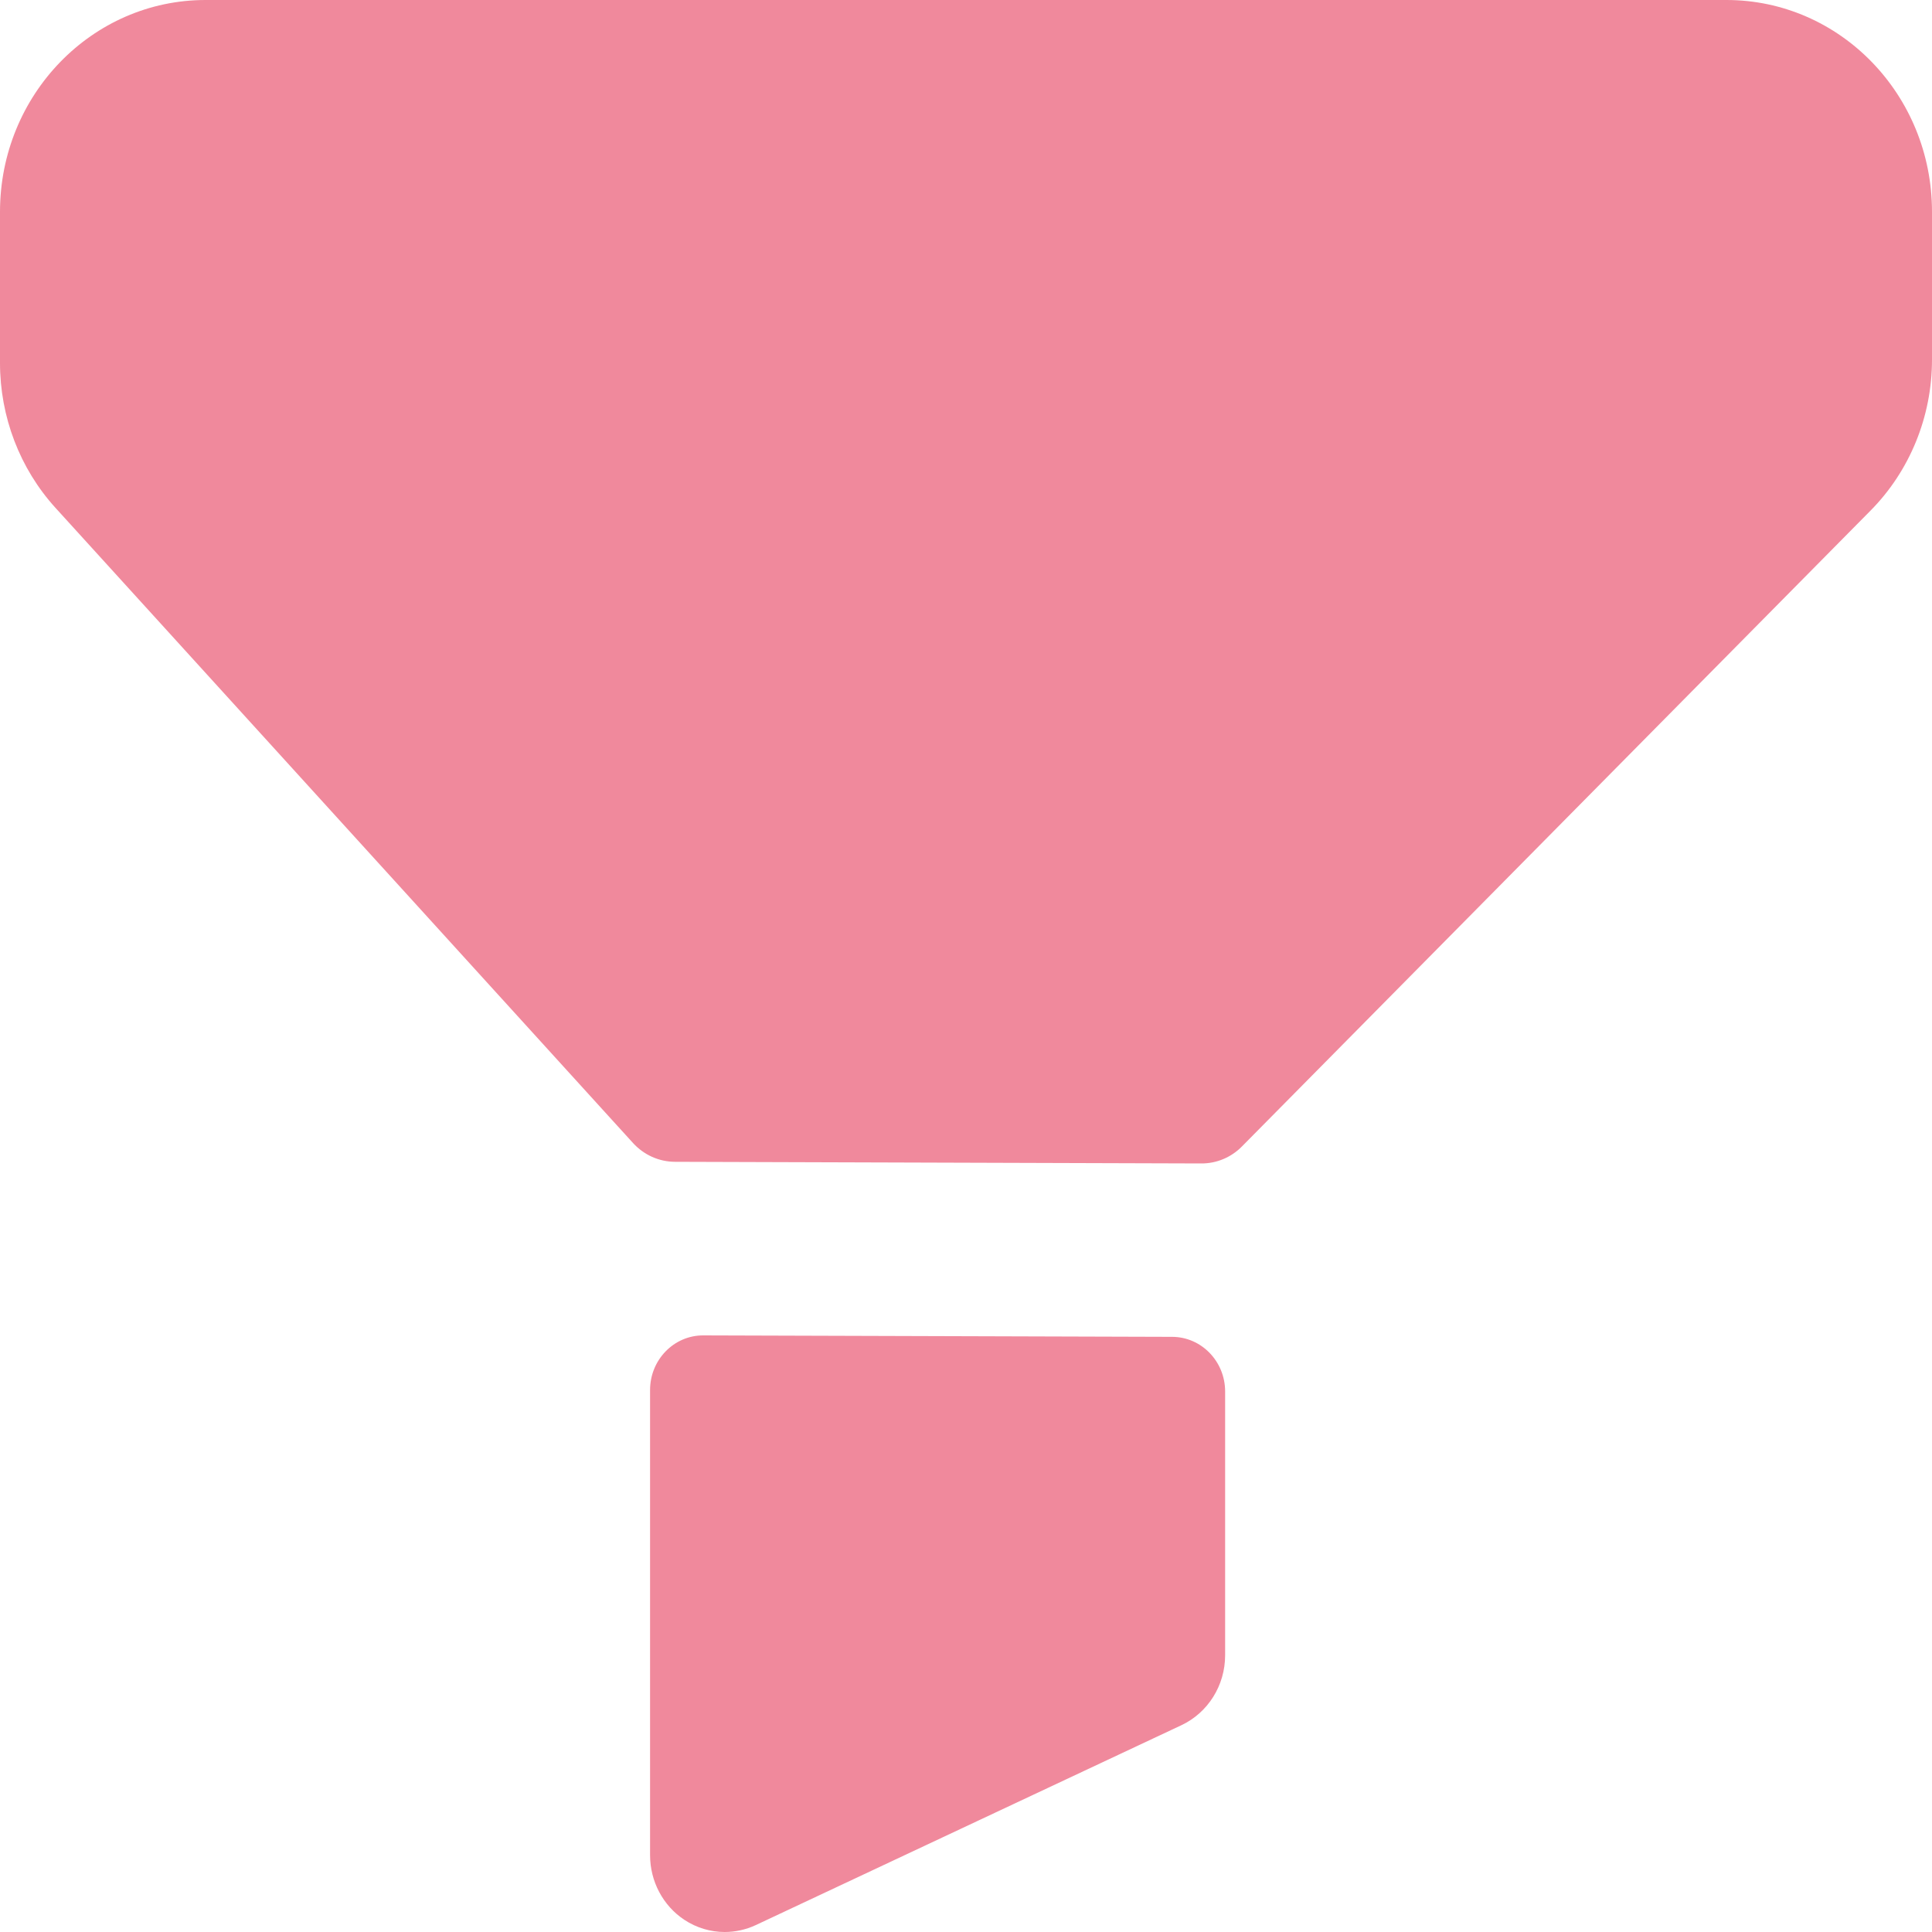
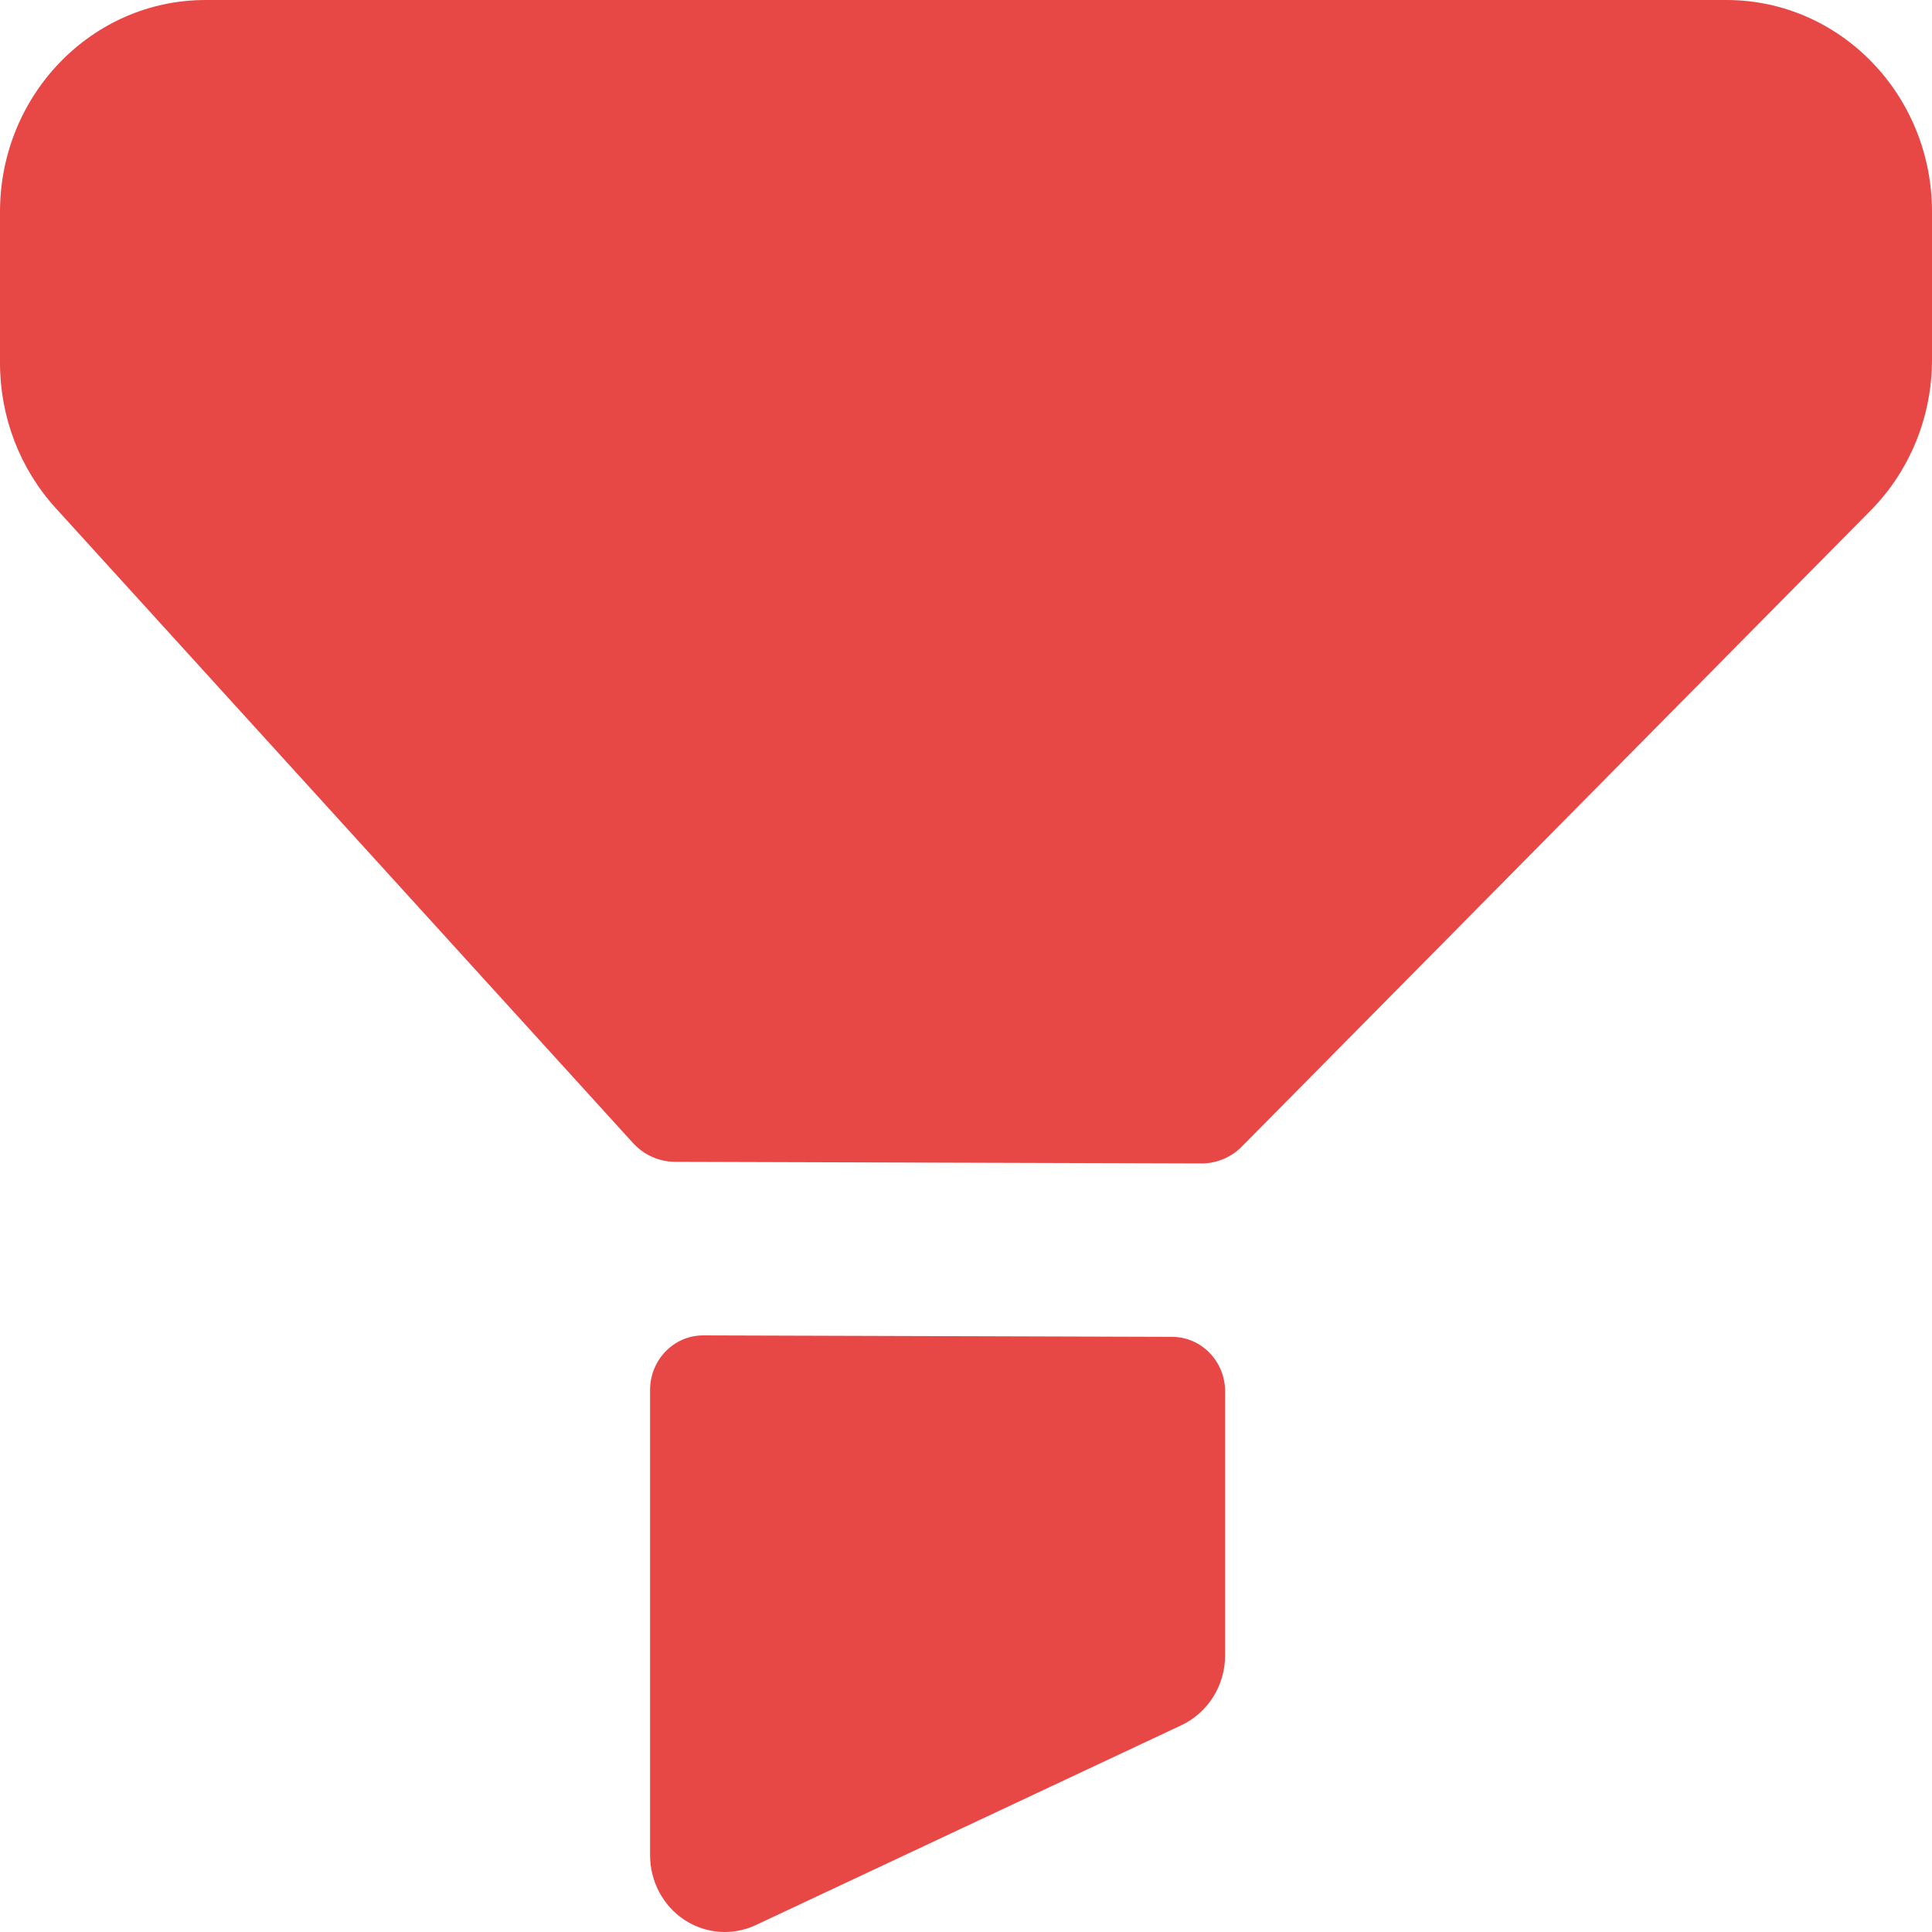
<svg xmlns="http://www.w3.org/2000/svg" width="40" height="40" viewBox="0 0 40 40" fill="none">
-   <path d="M14.56 27.648L24.269 27.678C24.875 27.68 25.365 28.187 25.365 28.809V34.271C25.365 34.894 25.011 35.459 24.459 35.719L15.645 39.858C15.44 39.953 15.221 40 15.003 40C14.713 40 14.422 39.915 14.169 39.748C13.726 39.455 13.459 38.95 13.459 38.409V28.779C13.459 28.153 13.953 27.646 14.56 27.648ZM35.744 0C38.095 0 40 1.962 40 4.385V7.448C40 8.623 39.541 9.751 38.725 10.574L25.715 23.734C25.491 23.963 25.186 24.09 24.871 24.088L13.978 24.054C13.646 24.054 13.331 23.912 13.105 23.664L1.149 10.515C0.41 9.702 0 8.629 0 7.515V4.387C0 1.964 1.905 0 4.256 0H35.744Z" fill="#F0899C" />
+   <path d="M14.56 27.648L24.269 27.678C24.875 27.68 25.365 28.187 25.365 28.809V34.271C25.365 34.894 25.011 35.459 24.459 35.719L15.645 39.858C15.44 39.953 15.221 40 15.003 40C14.713 40 14.422 39.915 14.169 39.748C13.726 39.455 13.459 38.95 13.459 38.409V28.779C13.459 28.153 13.953 27.646 14.56 27.648ZM35.744 0C38.095 0 40 1.962 40 4.385V7.448C40 8.623 39.541 9.751 38.725 10.574L25.715 23.734C25.491 23.963 25.186 24.09 24.871 24.088L13.978 24.054C13.646 24.054 13.331 23.912 13.105 23.664L1.149 10.515C0.41 9.702 0 8.629 0 7.515V4.387C0 1.964 1.905 0 4.256 0H35.744Z" fill="#e74846" />
</svg>
